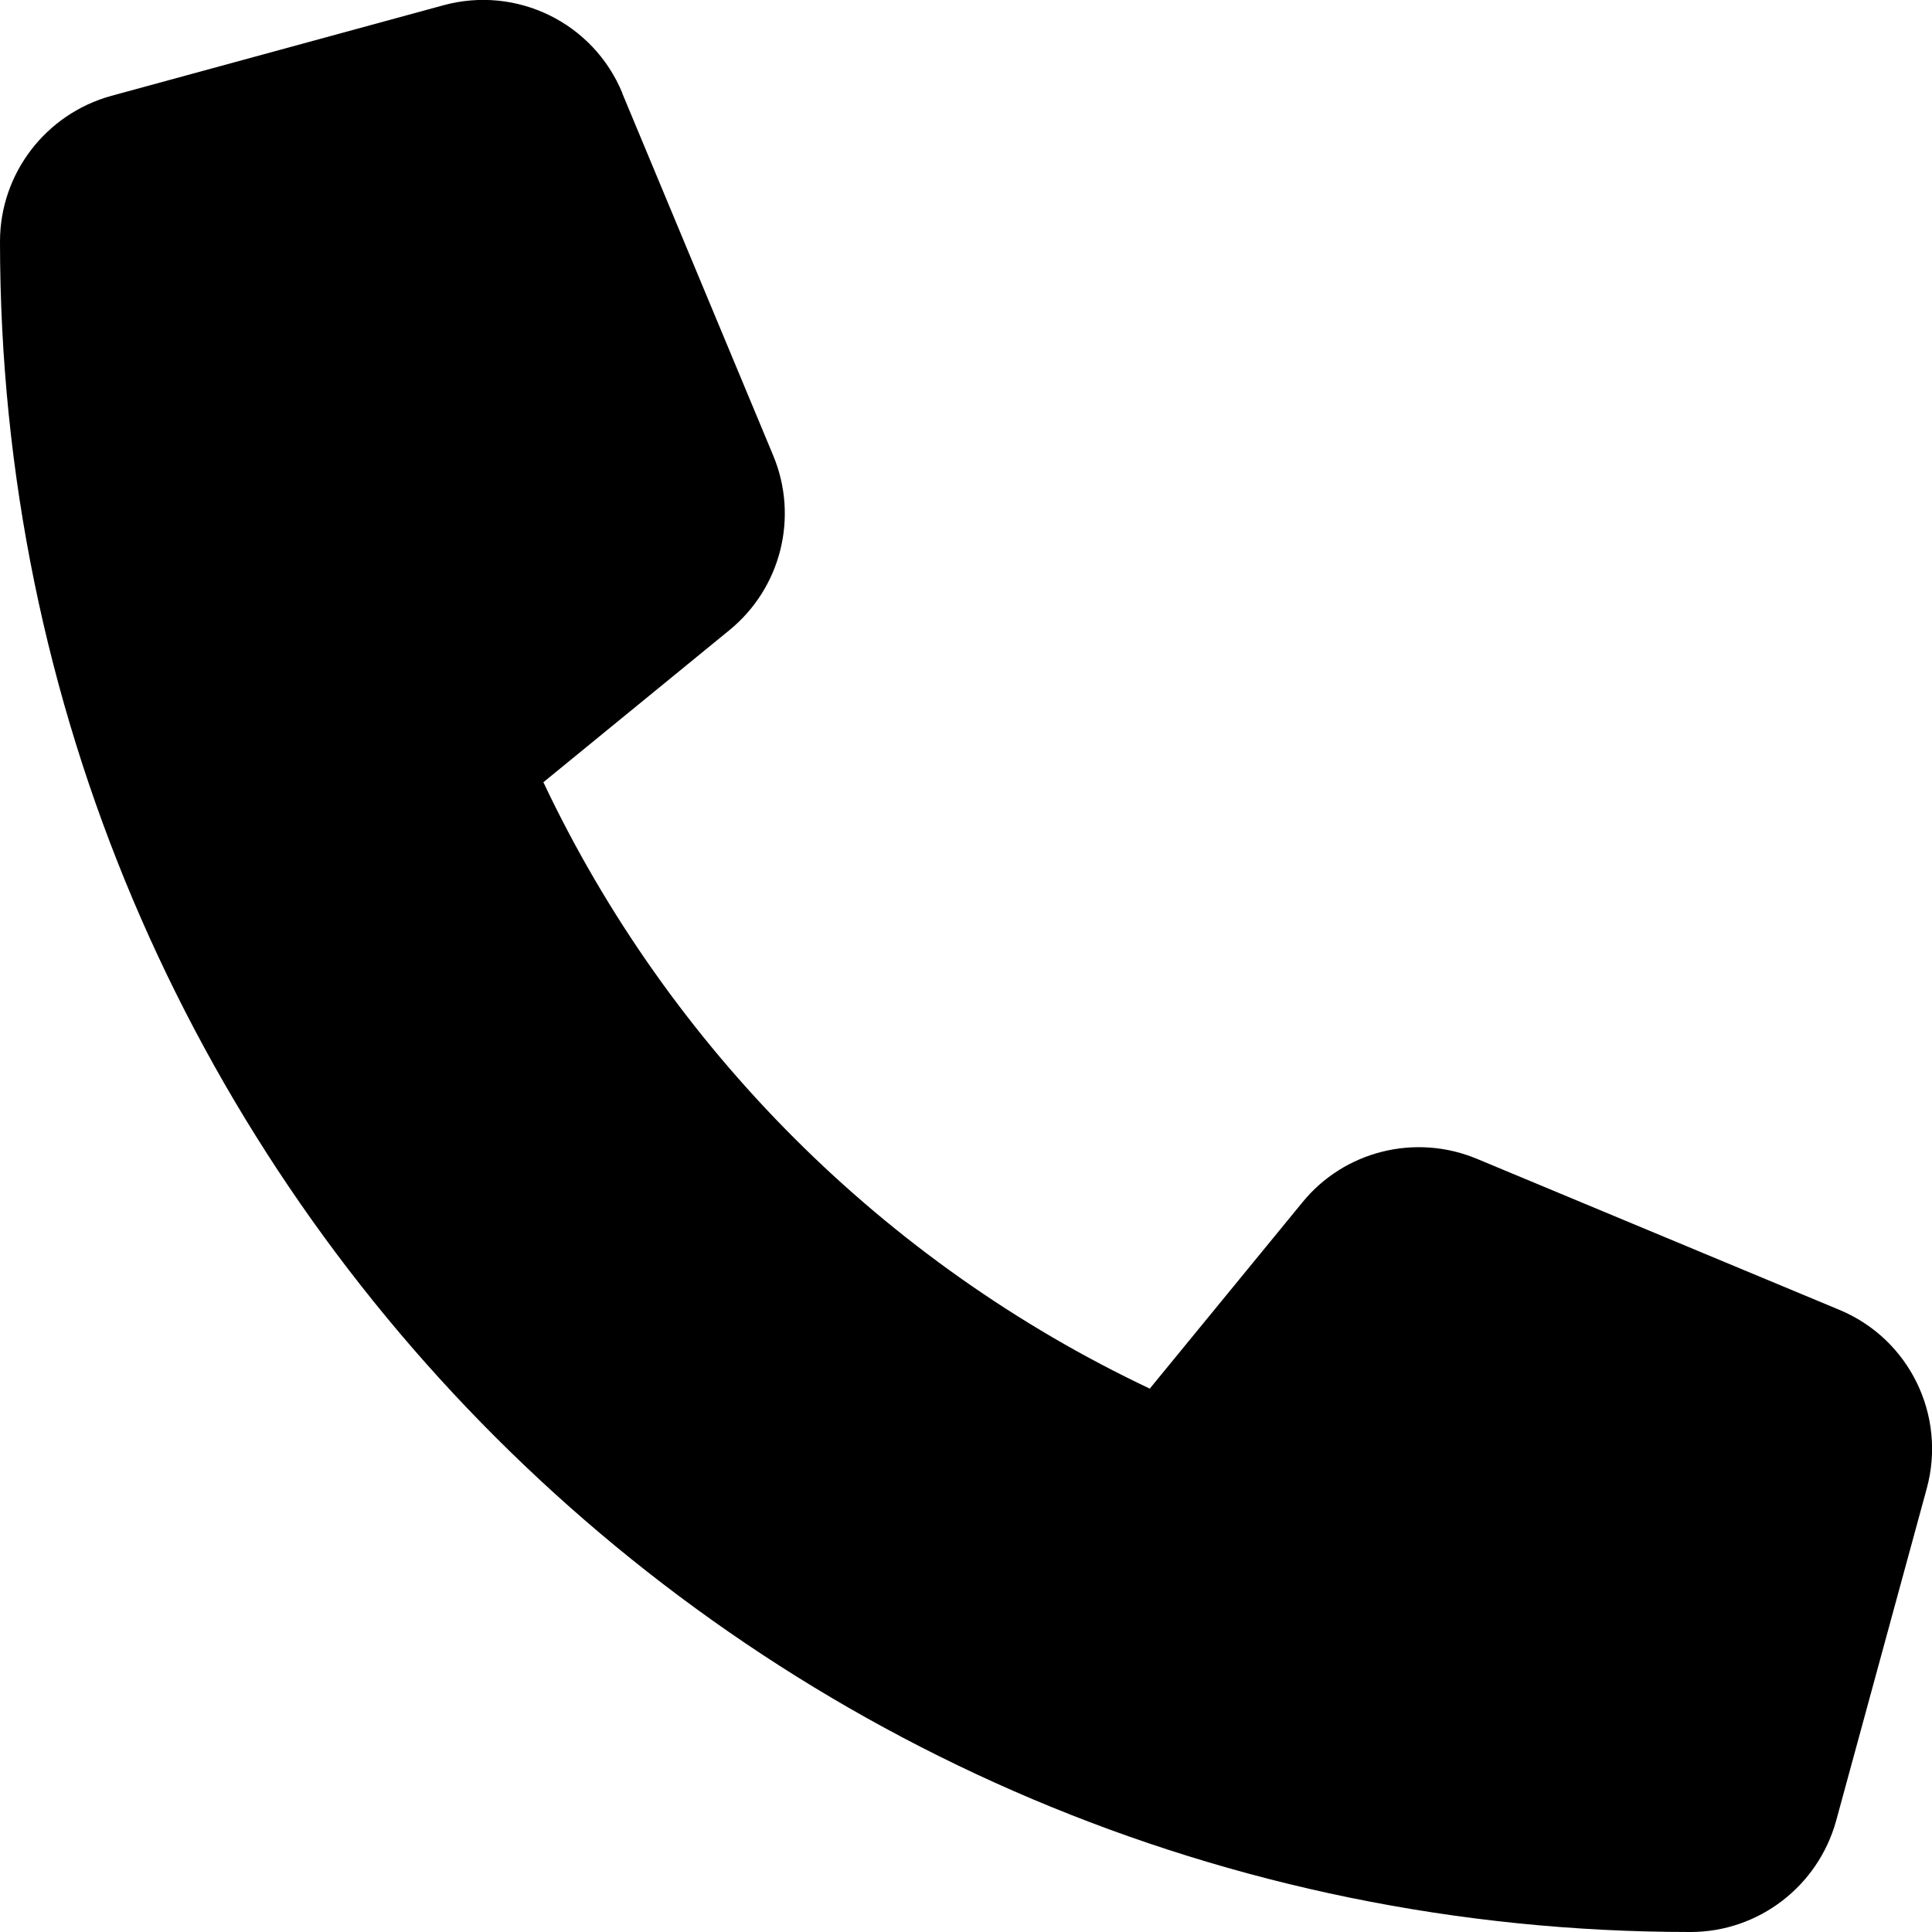
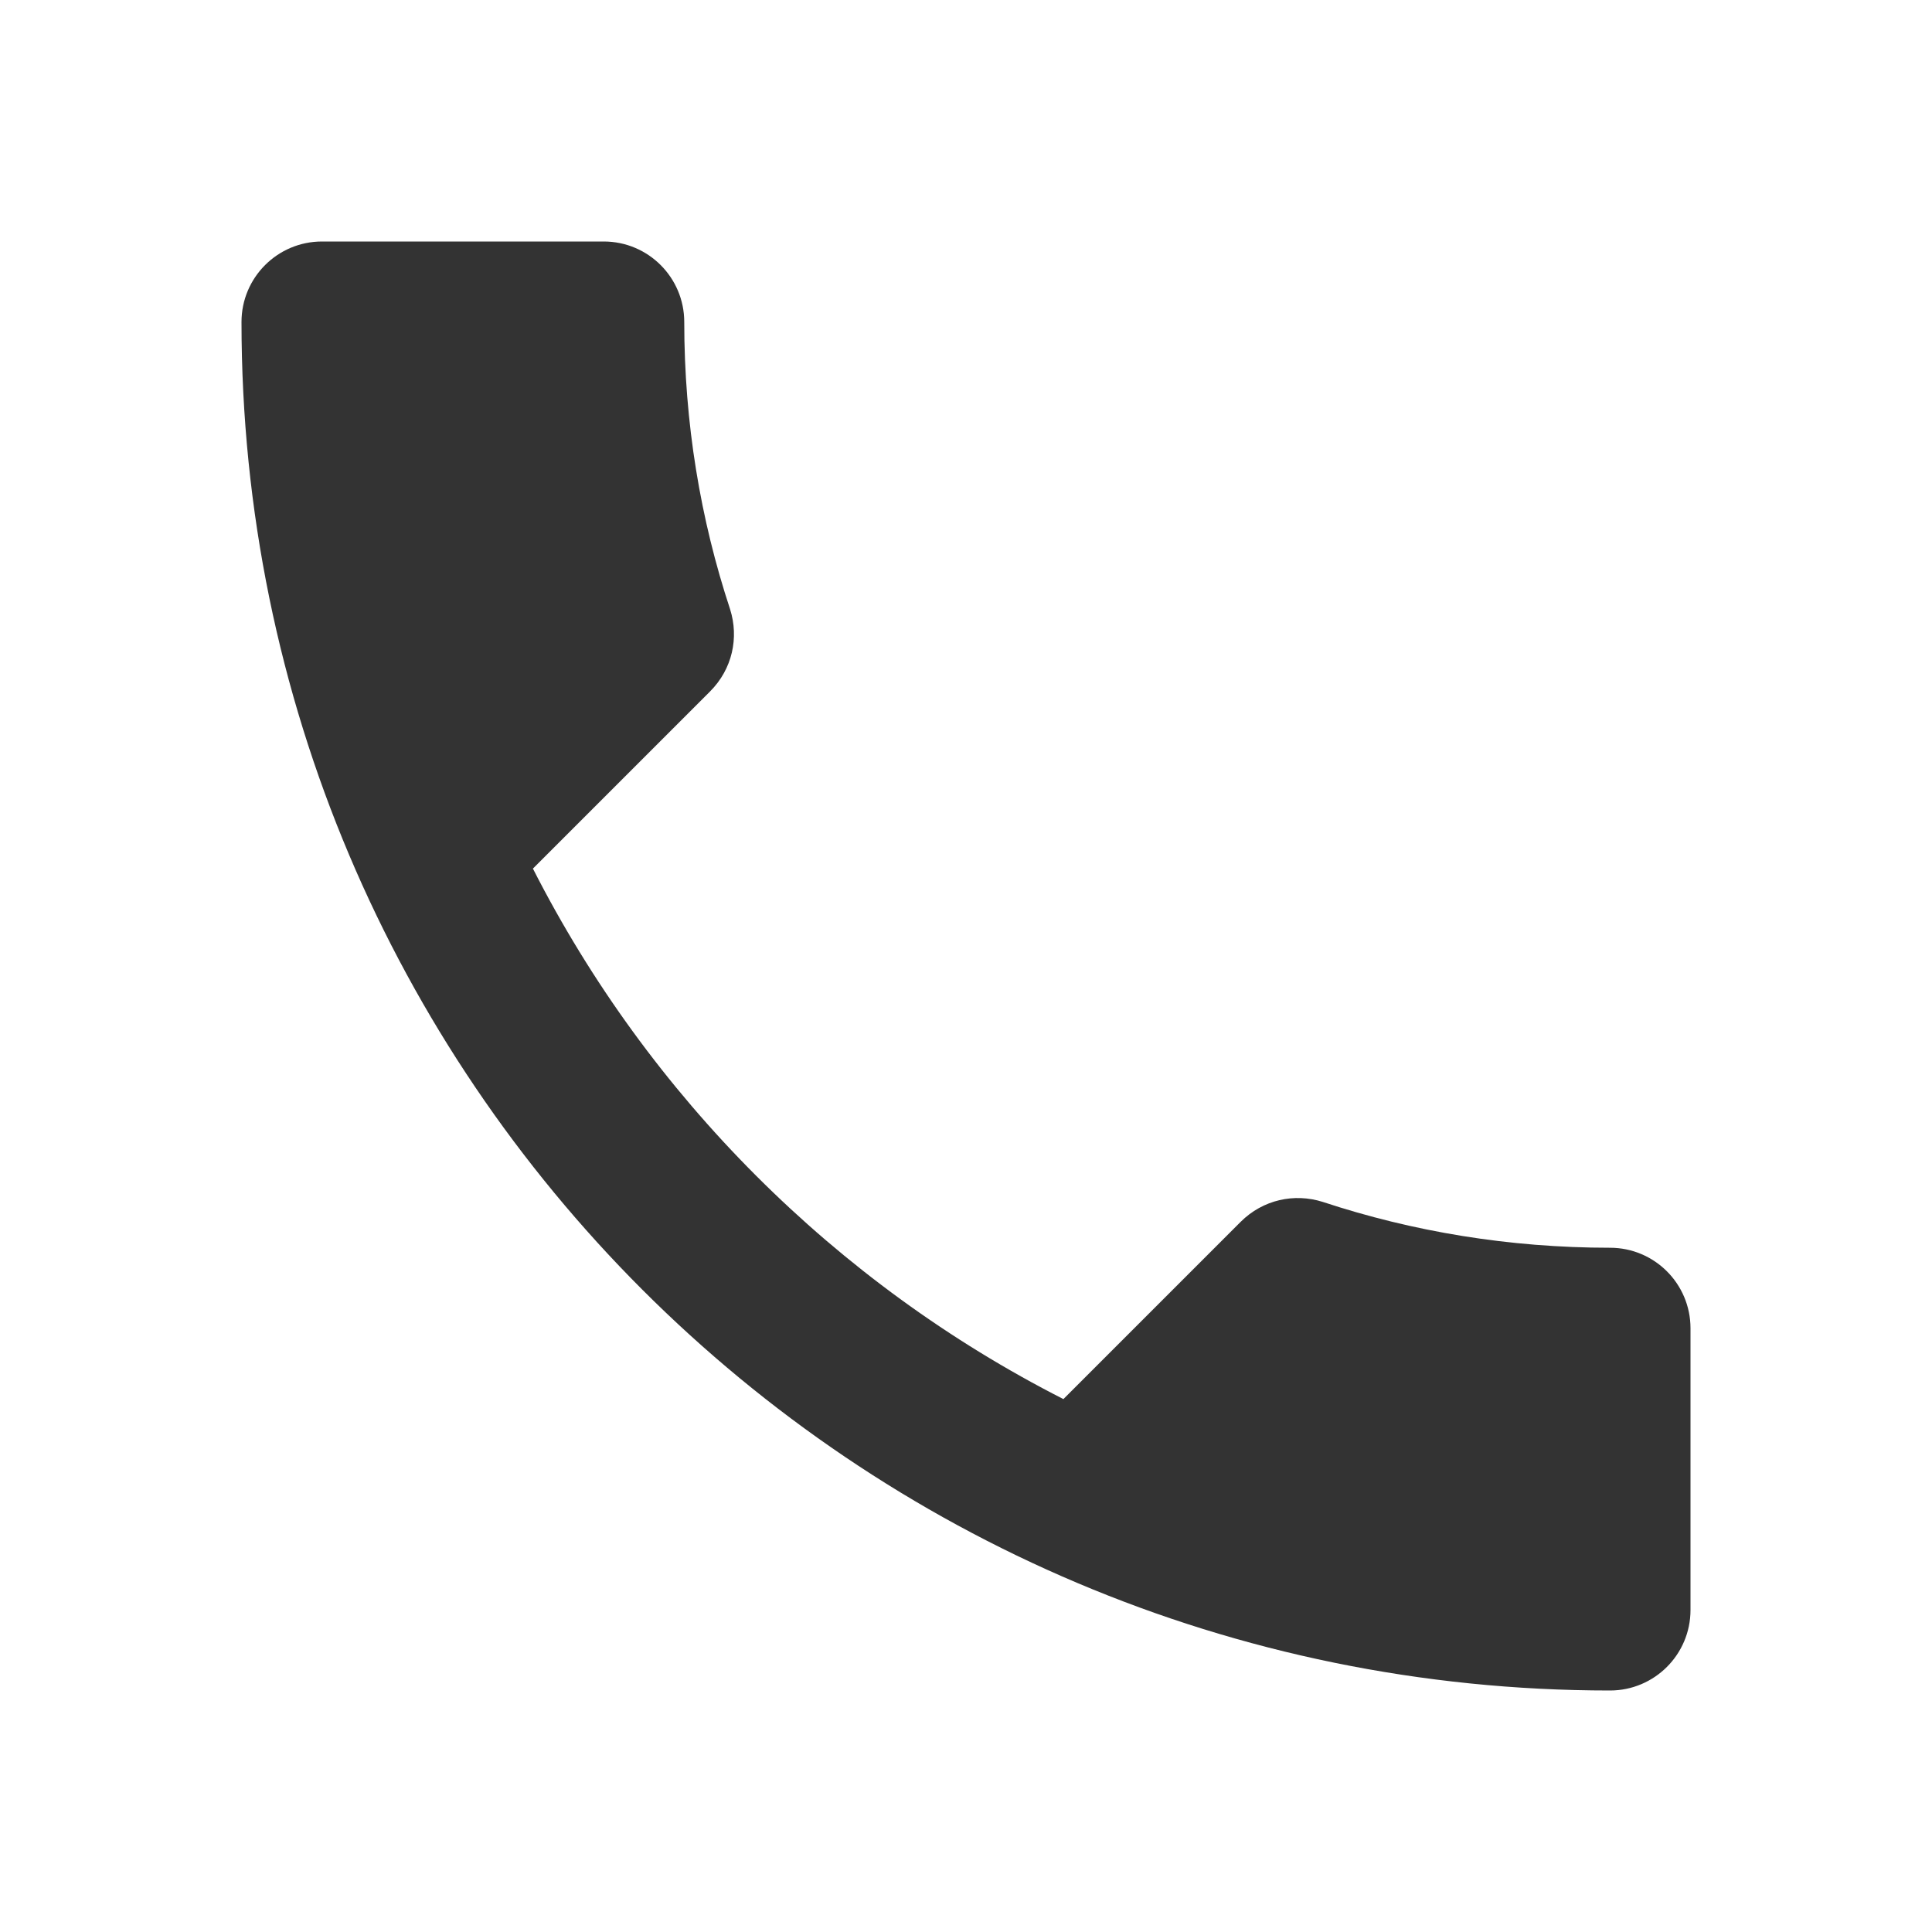
- <svg xmlns="http://www.w3.org/2000/svg" width="200" height="200" viewBox="0 0 512 512">
-   <path fill="#000000" d="M164.9 24.6c-7.7-18.6-28-28.5-47.4-23.2l-88 24C12.1 30.2 0 46 0 64c0 247.4 200.6 448 448 448c18 0 33.8-12.1 38.6-29.5l24-88c5.3-19.4-4.6-39.7-23.2-47.4l-96-40c-16.3-6.8-35.2-2.1-46.3 11.6L304.7 368c-70.4-33.3-127.4-90.3-160.7-160.7l49.3-40.3c13.7-11.2 18.4-30 11.6-46.3l-40-96z" />
+ <svg xmlns="http://www.w3.org/2000/svg" width="200" height="200" viewBox="0 0 24 24">
+   <path fill="#333333" d="M6.62 10.79c1.44 2.83 3.76 5.15 6.59 6.59l2.2-2.2c.28-.28.67-.36 1.02-.25c1.12.37 2.32.57 3.57.57a1 1 0 0 1 1 1V20a1 1 0 0 1-1 1A17 17 0 0 1 3 4a1 1 0 0 1 1-1h3.5a1 1 0 0 1 1 1c0 1.25.2 2.45.57 3.57c.11.35.03.74-.25 1.02z" />
</svg>
